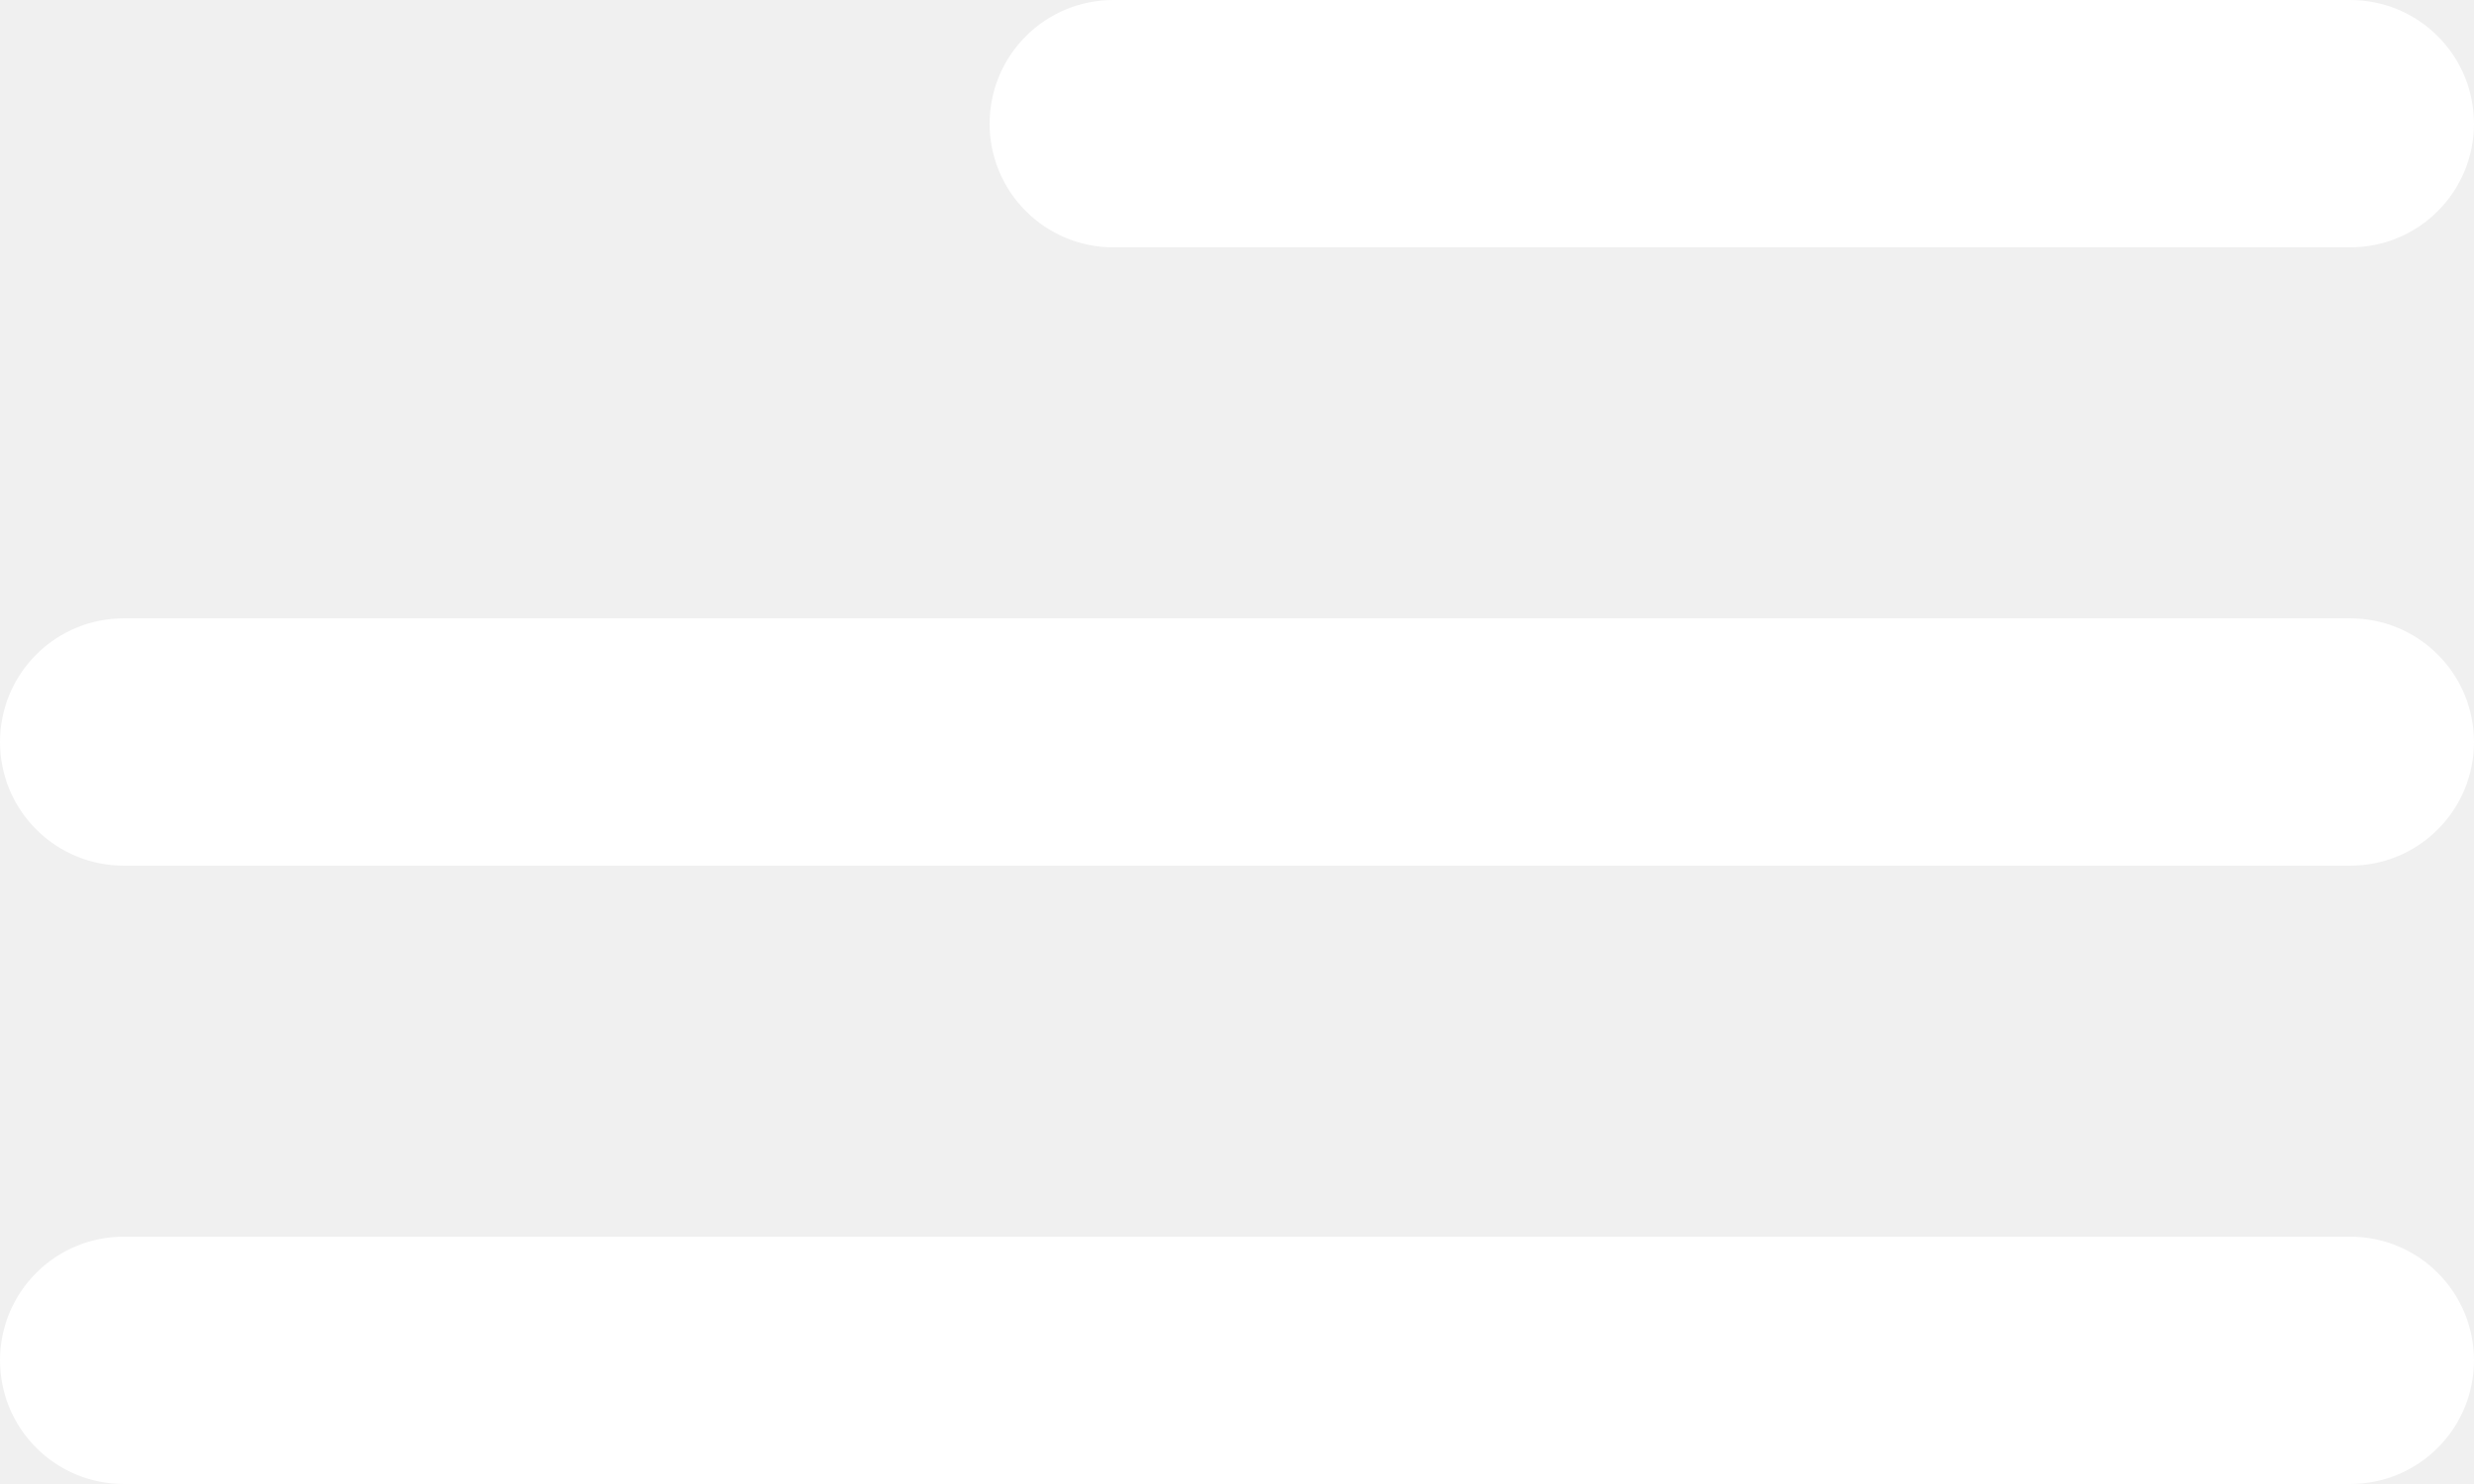
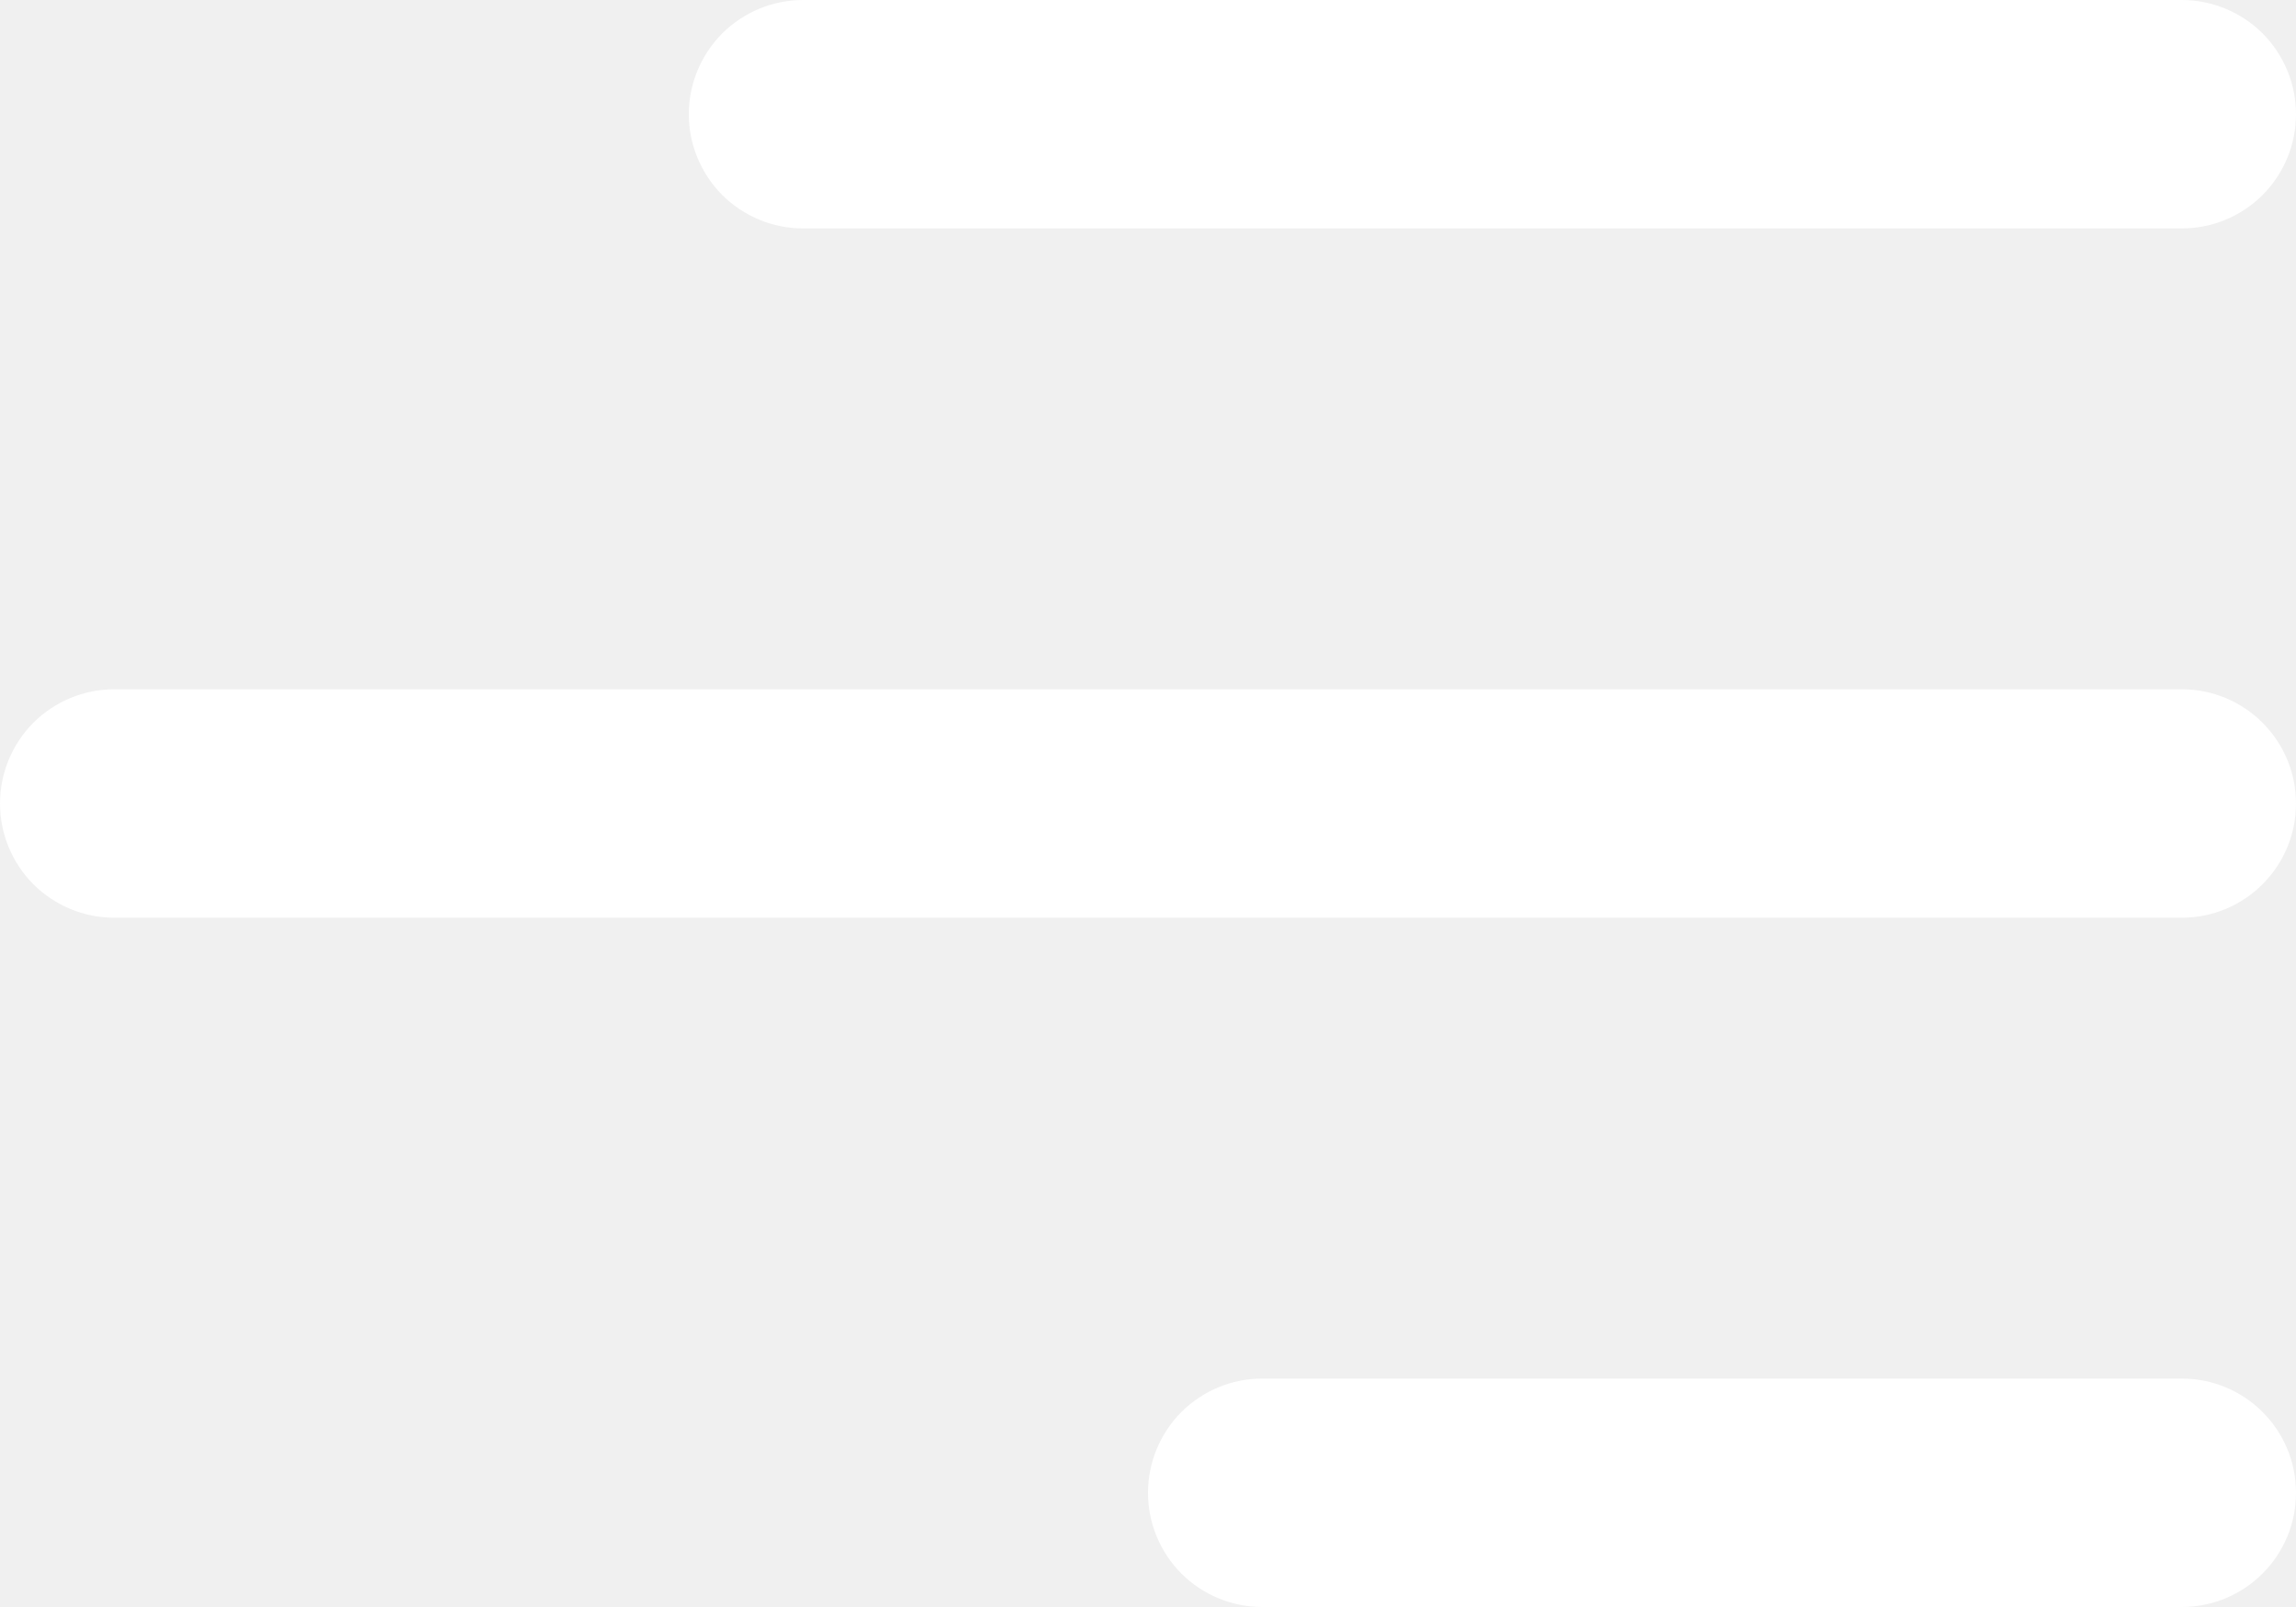
- <svg xmlns="http://www.w3.org/2000/svg" width="20" height="12" viewBox="0 0 20 12" fill="#FFF">
-   <path d="M9 2L19 2C19.265 2 19.52 1.895 19.707 1.707C19.895 1.52 20 1.265 20 1C20 0.735 19.895 0.48 19.707 0.293C19.52 0.105 19.265 0 19 0L9 0C8.735 0 8.48 0.105 8.293 0.293C8.105 0.48 8 0.735 8 1C8 1.265 8.105 1.52 8.293 1.707C8.48 1.895 8.735 2 9 2ZM19 10L1 10C0.735 10 0.48 10.105 0.293 10.293C0.105 10.48 0 10.735 0 11C0 11.265 0.105 11.52 0.293 11.707C0.48 11.895 0.735 12 1 12L19 12C19.265 12 19.52 11.895 19.707 11.707C19.895 11.52 20 11.265 20 11C20 10.735 19.895 10.48 19.707 10.293C19.52 10.105 19.265 10 19 10V10ZM1 7L19 7C19.265 7 19.52 6.895 19.707 6.707C19.895 6.52 20 6.265 20 6C20 5.735 19.895 5.48 19.707 5.293C19.52 5.105 19.265 5 19 5L1 5C0.735 5 0.48 5.105 0.293 5.293C0.105 5.48 0 5.735 0 6C0 6.265 0.105 6.52 0.293 6.707C0.48 6.895 0.735 7 1 7Z" fill="#FFFFFF" />
+ <svg xmlns="http://www.w3.org/2000/svg" width="20" height="14" viewBox="0 0 20 14" fill="none">
+   <path d="M20 13.005C20 13.555 19.554 14 19.005 14H10.995C10.731 14 10.478 13.895 10.291 13.709C10.105 13.522 10 13.269 10 13.005C10 12.741 10.105 12.488 10.291 12.301C10.478 12.115 10.731 12.01 10.995 12.01H19.005C19.555 12.01 20 12.455 20 13.005ZM20 7C20 7.55 19.554 7.995 19.005 7.995H0.995C0.731 7.995 0.478 7.89 0.291 7.704C0.105 7.517 0 7.264 0 7C0 6.736 0.105 6.483 0.291 6.296C0.478 6.11 0.731 6.005 0.995 6.005H19.005C19.555 6.005 20 6.451 20 7ZM19.005 1.99C19.269 1.99 19.522 1.885 19.709 1.699C19.895 1.512 20 1.259 20 0.995C20 0.731 19.895 0.478 19.709 0.291C19.522 0.105 19.269 7.86455e-09 19.005 0H6.995C6.864 -3.89413e-09 6.735 0.026 6.614 0.076C6.494 0.126 6.384 0.199 6.291 0.291C6.199 0.384 6.126 0.494 6.076 0.614C6.026 0.735 6 0.864 6 0.995C6 1.126 6.026 1.255 6.076 1.376C6.126 1.496 6.199 1.606 6.291 1.699C6.384 1.791 6.494 1.864 6.614 1.914C6.735 1.964 6.864 1.99 6.995 1.99H19.005Z" fill="white" />
</svg>
